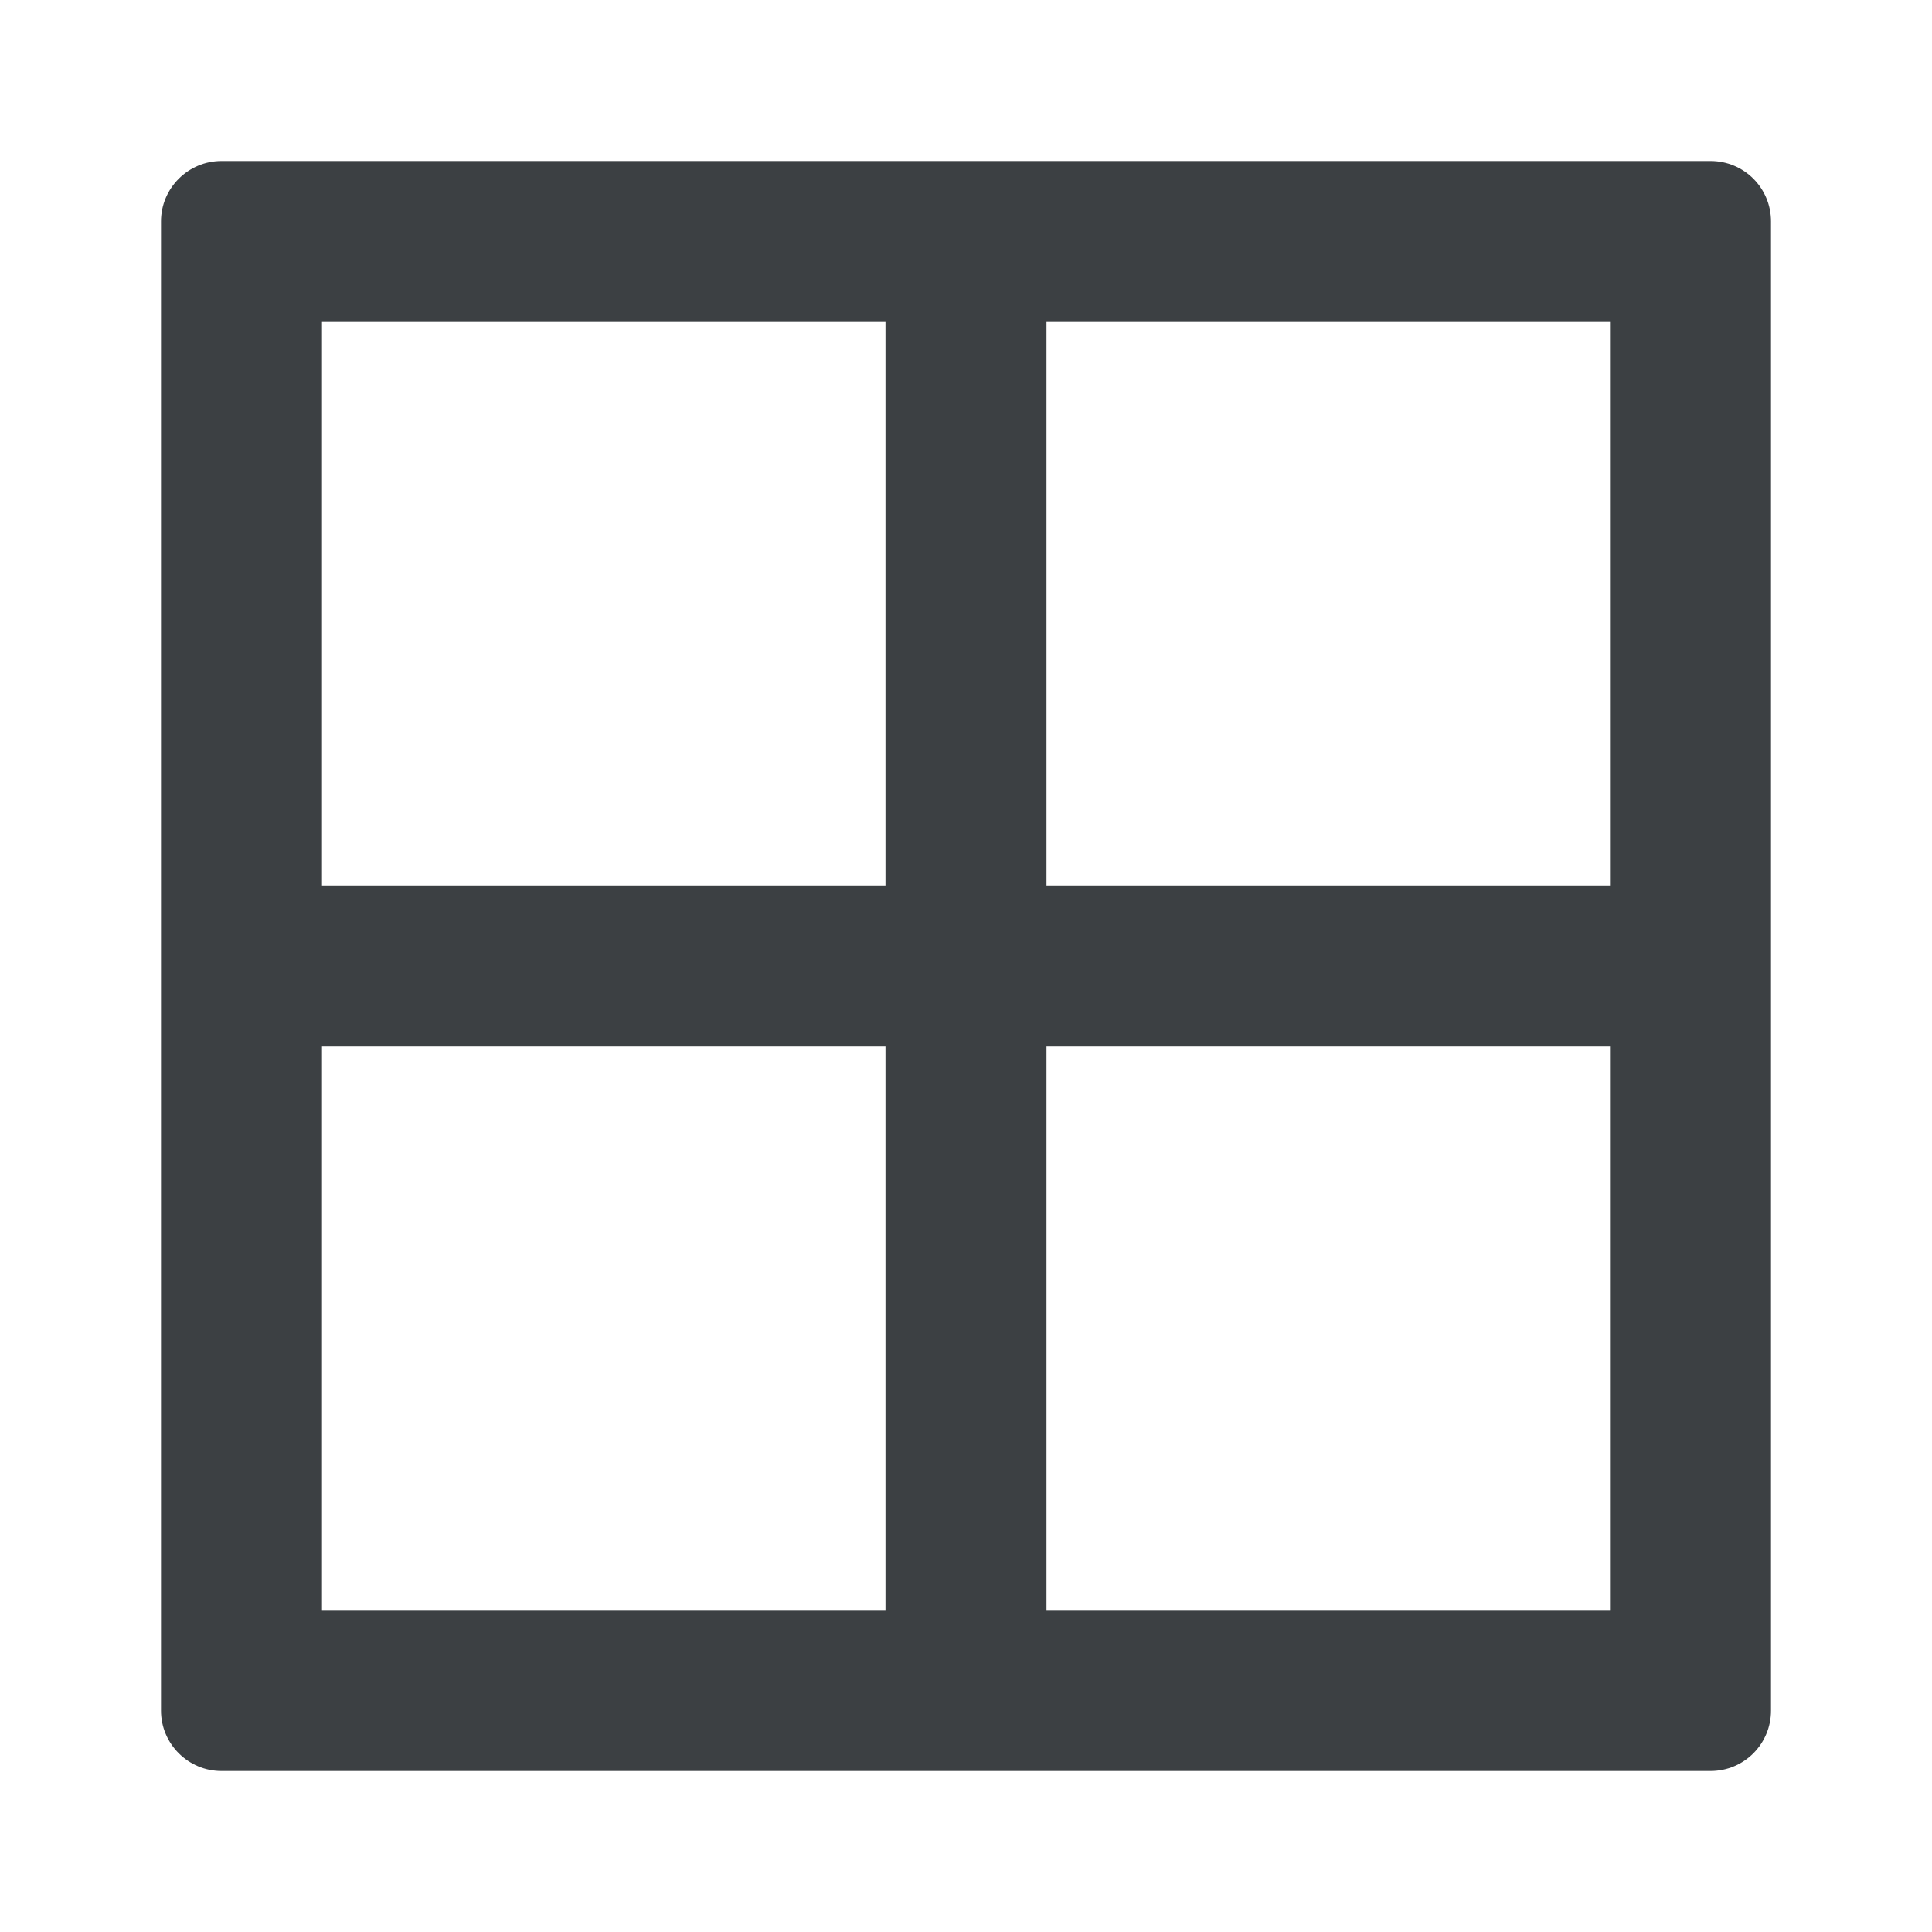
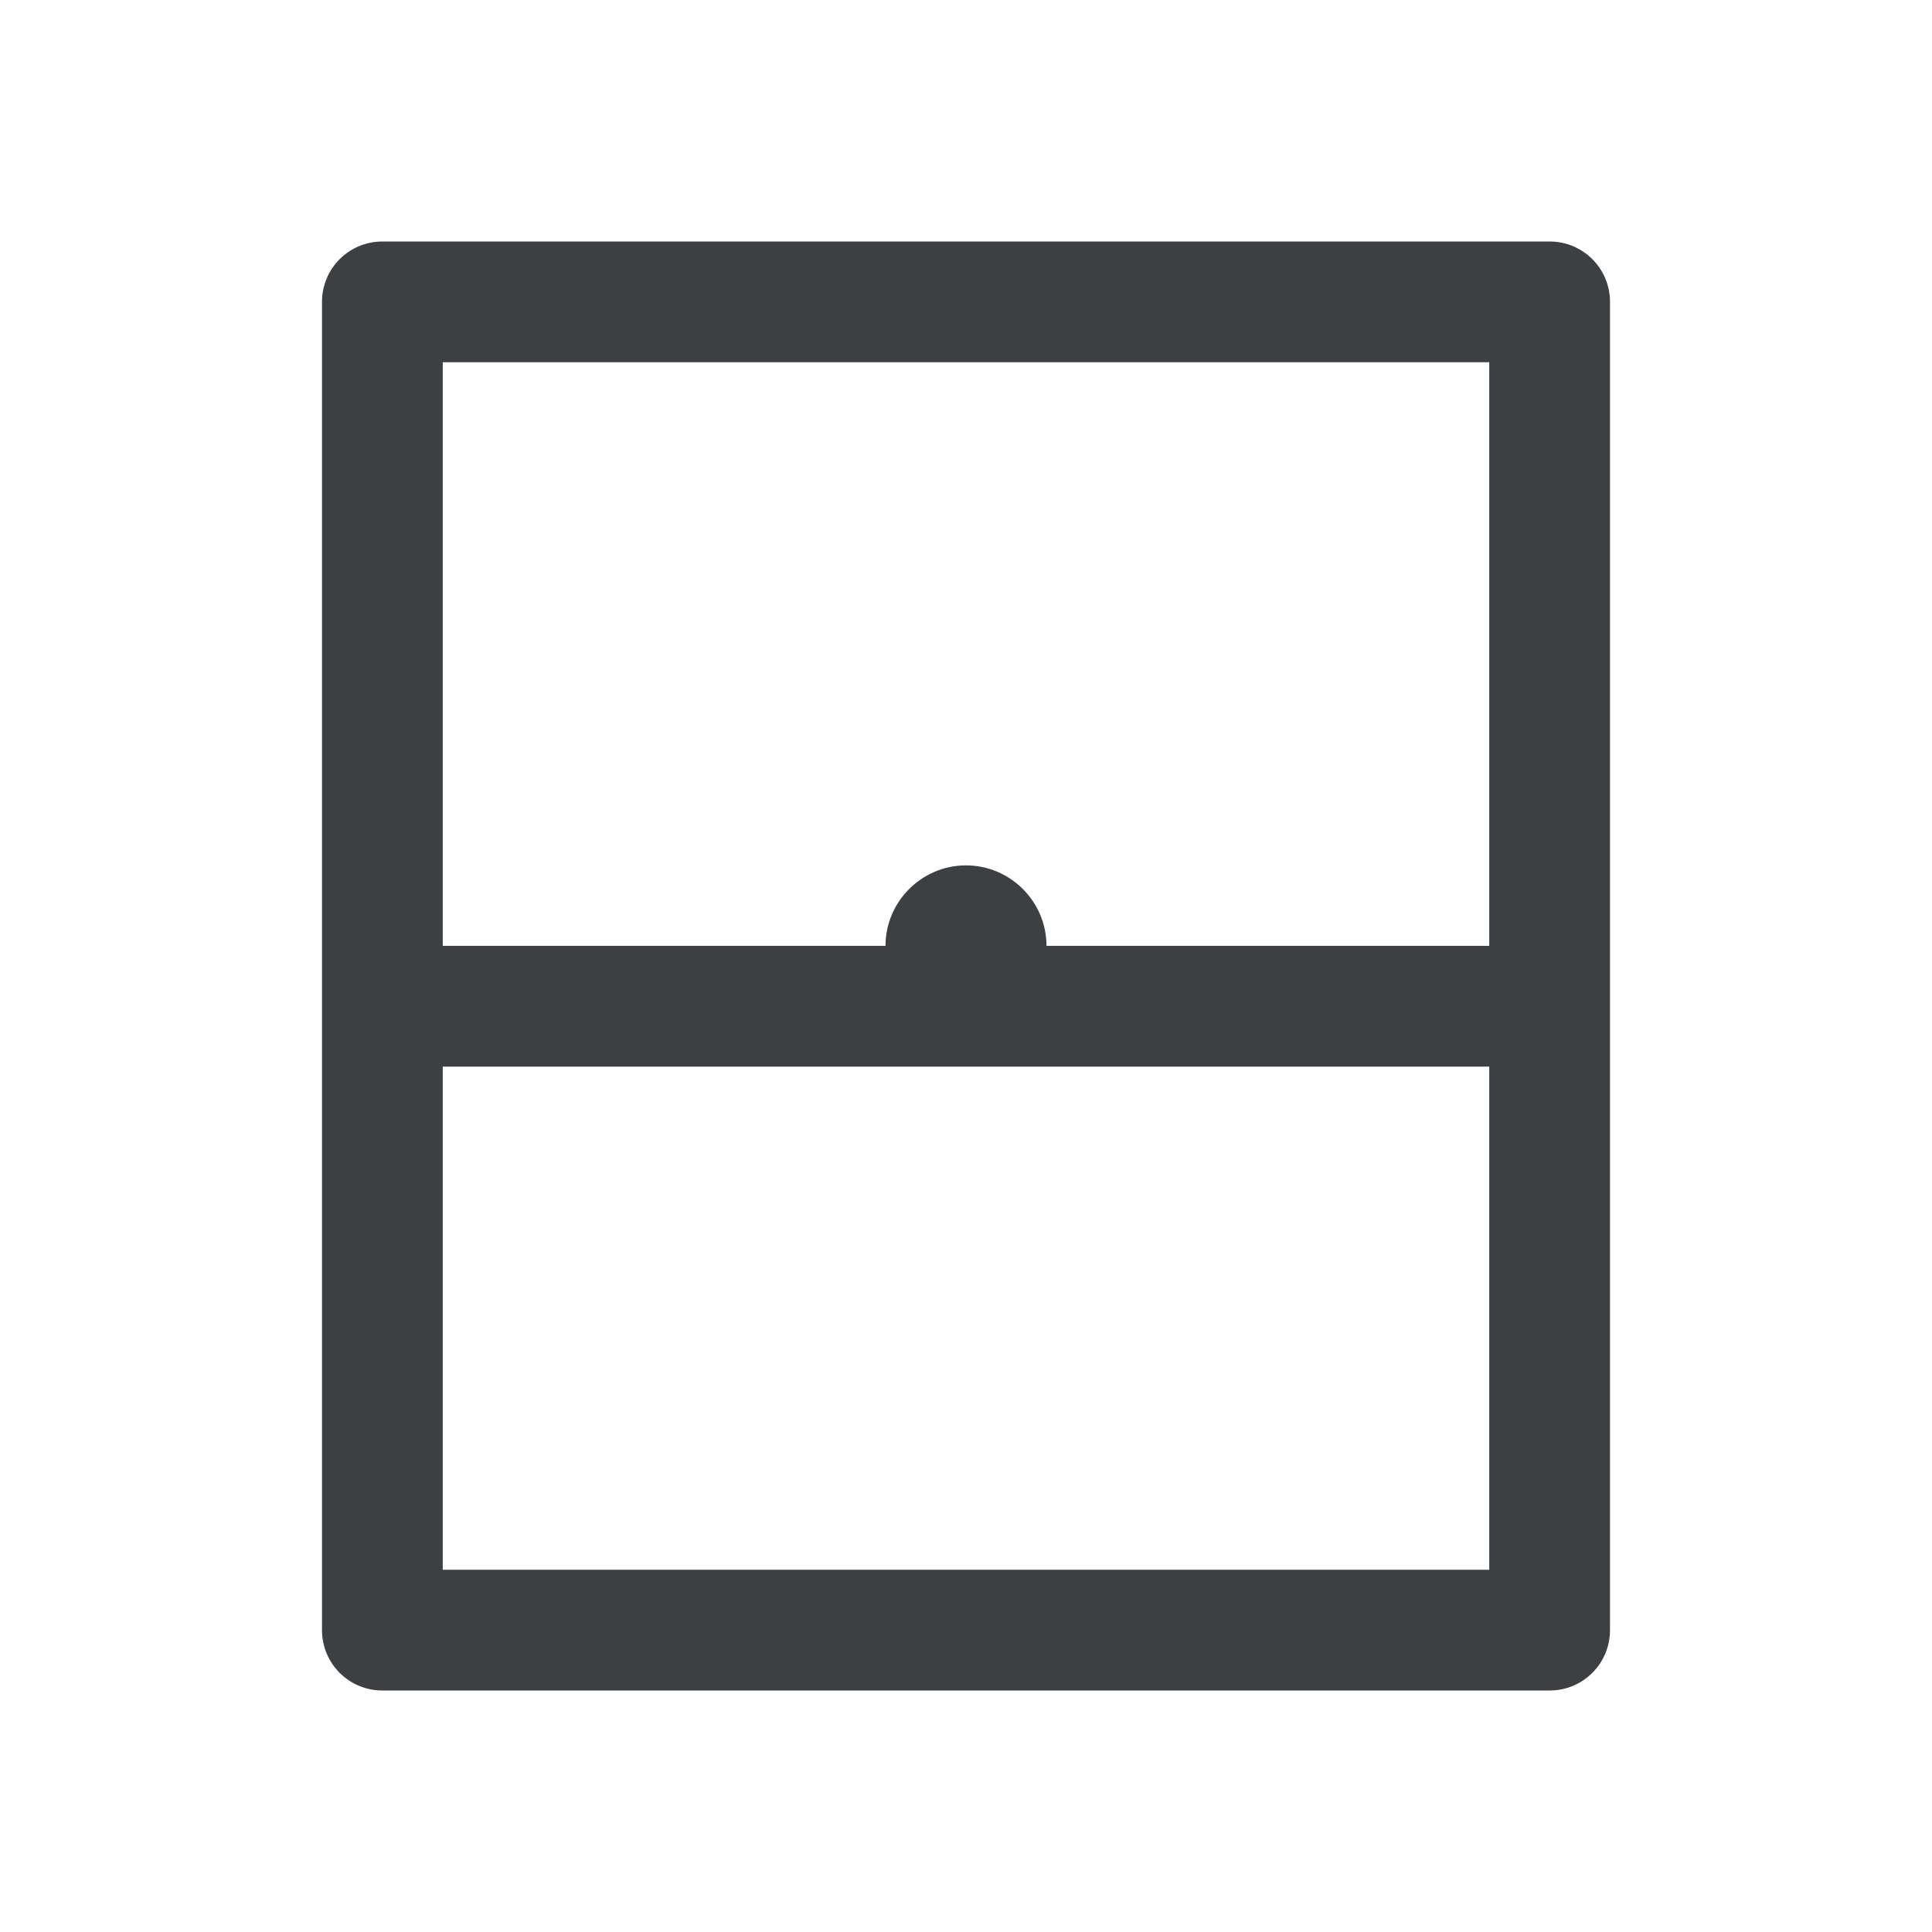
- <svg width="48" height="48">
-   <path fill="none" d="M0 0h48v48H0z" />
-   <path fill="#3c4043" d="M42.5 4h-37C4.68 4 4 4.67 4 5.5v37C4 43.33 4.68 44 5.5 44h37c.83.0 1.5-.67 1.5-1.5v-37C44 4.67 43.33 4 42.5 4zM40 22H26V8h14V22zM22 8v14H8V8H22zM8 26h14v14H8V26zM26 40V26h14v14H26z" />
+ <svg xmlns="http://www.w3.org/2000/svg" height="24" viewBox="0 0 48 48" width="24" fill="#3c4043">
+   <path d="M38.5,6h-29C8.67,6,8,6.67,8,7.5v33C8,41.33,8.67,42,9.5,42h29c0.83,0,1.5-0.67,1.5-1.5 v-33C40,6.67,39.33,6,38.5,6z M37,9v14.5H26c0-1.1-0.9-2-2-2c-1.1,0-2,0.9-2,2H11V9H37z M11,39V26.5h26V39H11z" />
</svg>
